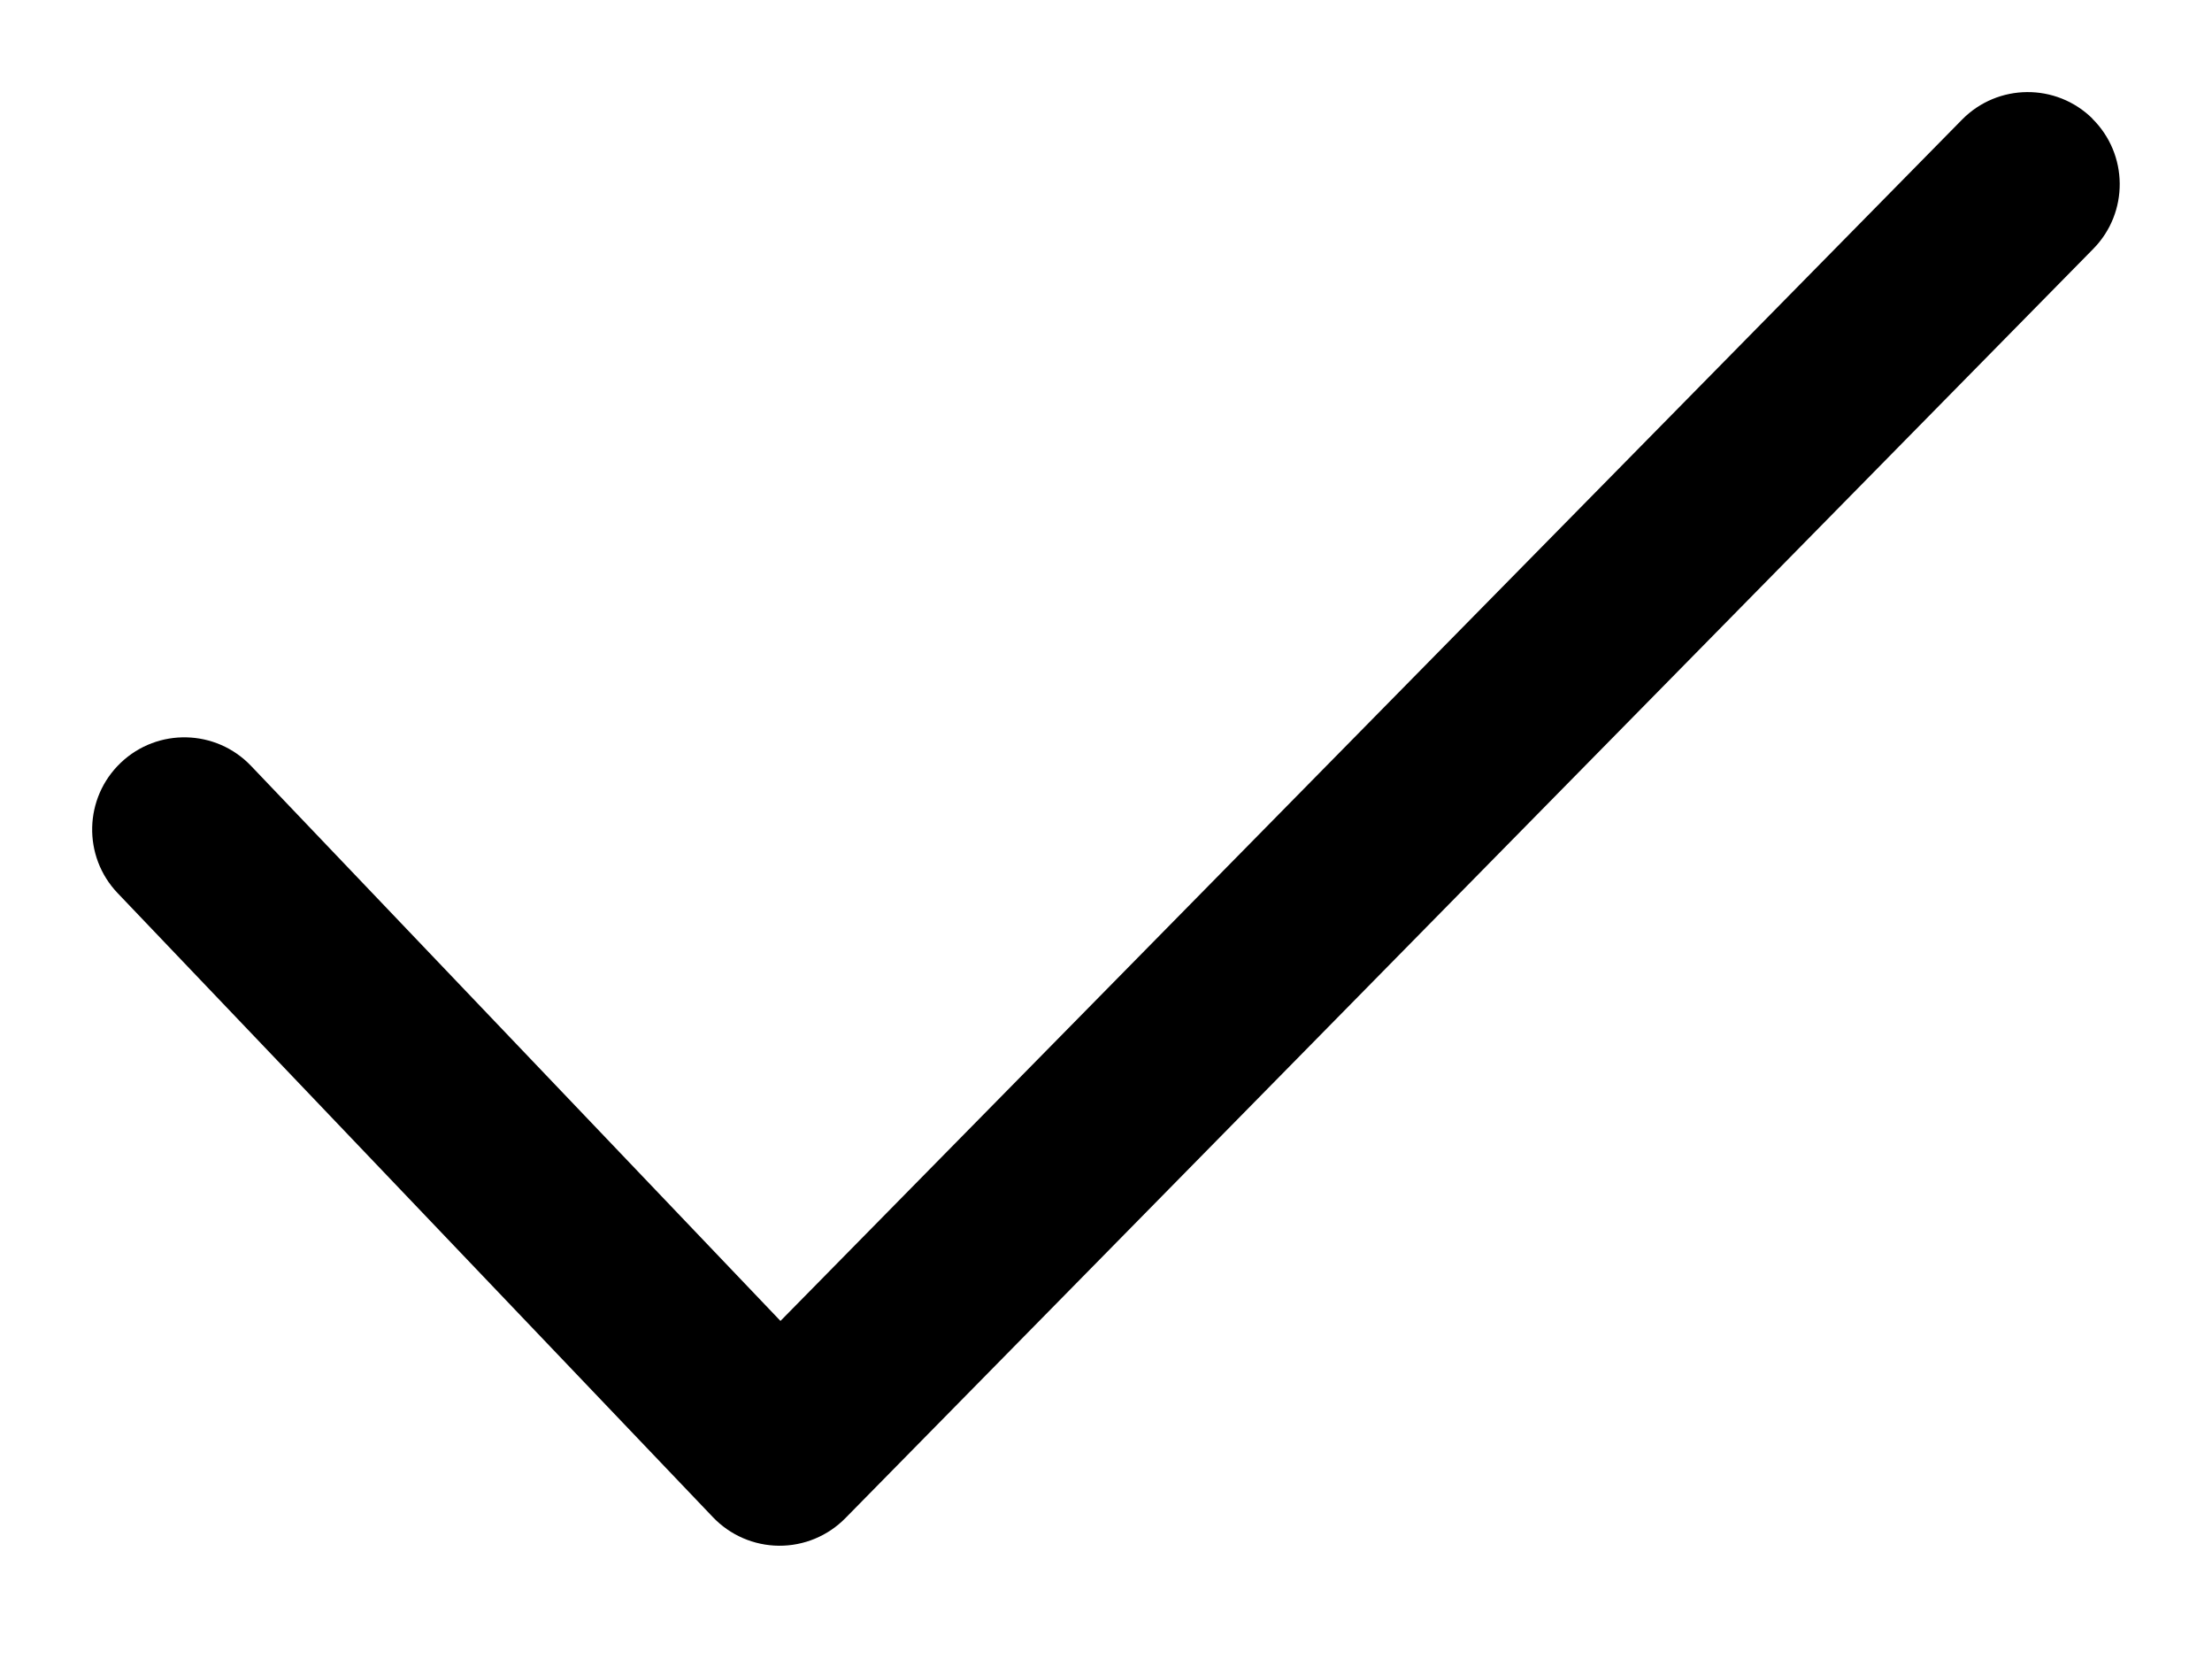
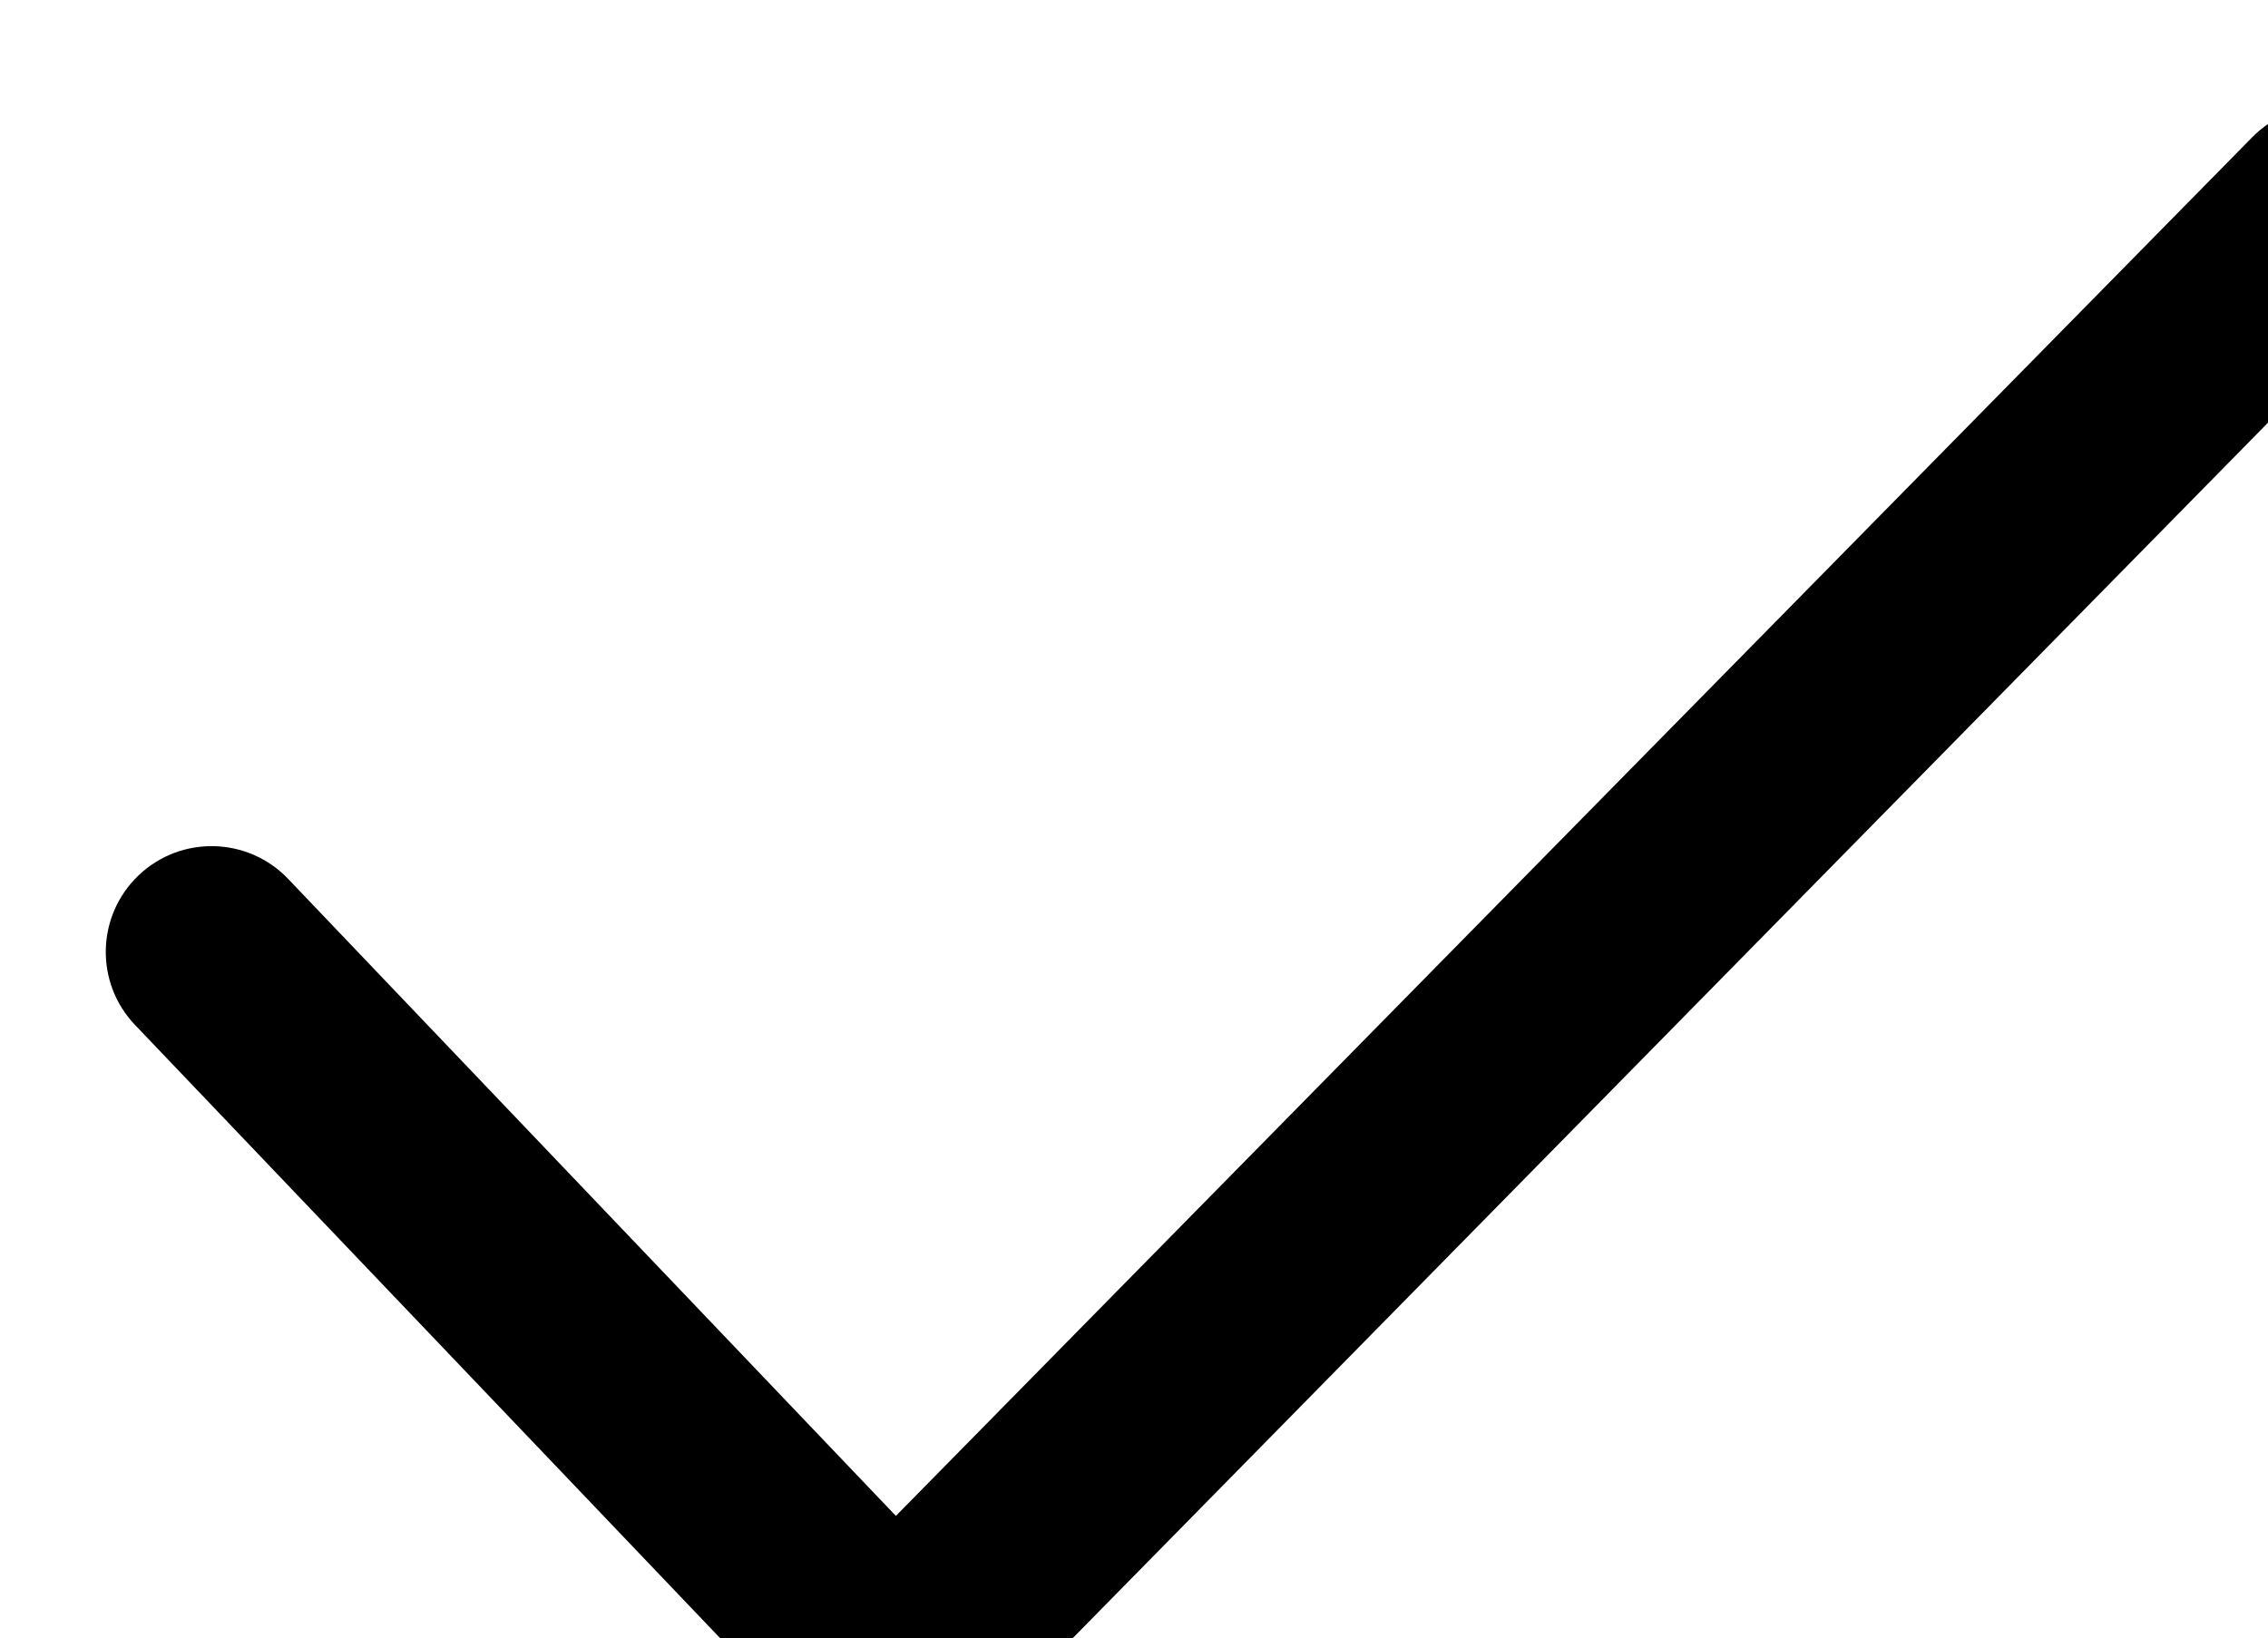
- <svg xmlns="http://www.w3.org/2000/svg" class="icon icon-checkmark" aria-hidden="true" focusable="false" viewBox="0 0 12 9" fill="none">
+ <svg xmlns="http://www.w3.org/2000/svg" aria-hidden="true" focusable="false" fill="none">
  <path fill-rule="evenodd" clip-rule="evenodd" d="M11.35.643a.5.5 0 01.006.707l-6.77 6.886a.5.5 0 01-.719-.006L.638 4.845a.5.5 0 11.724-.69l2.872 3.011 6.41-6.517a.5.5 0 01.707-.006h-.001z" fill="currentColor" />
</svg>
